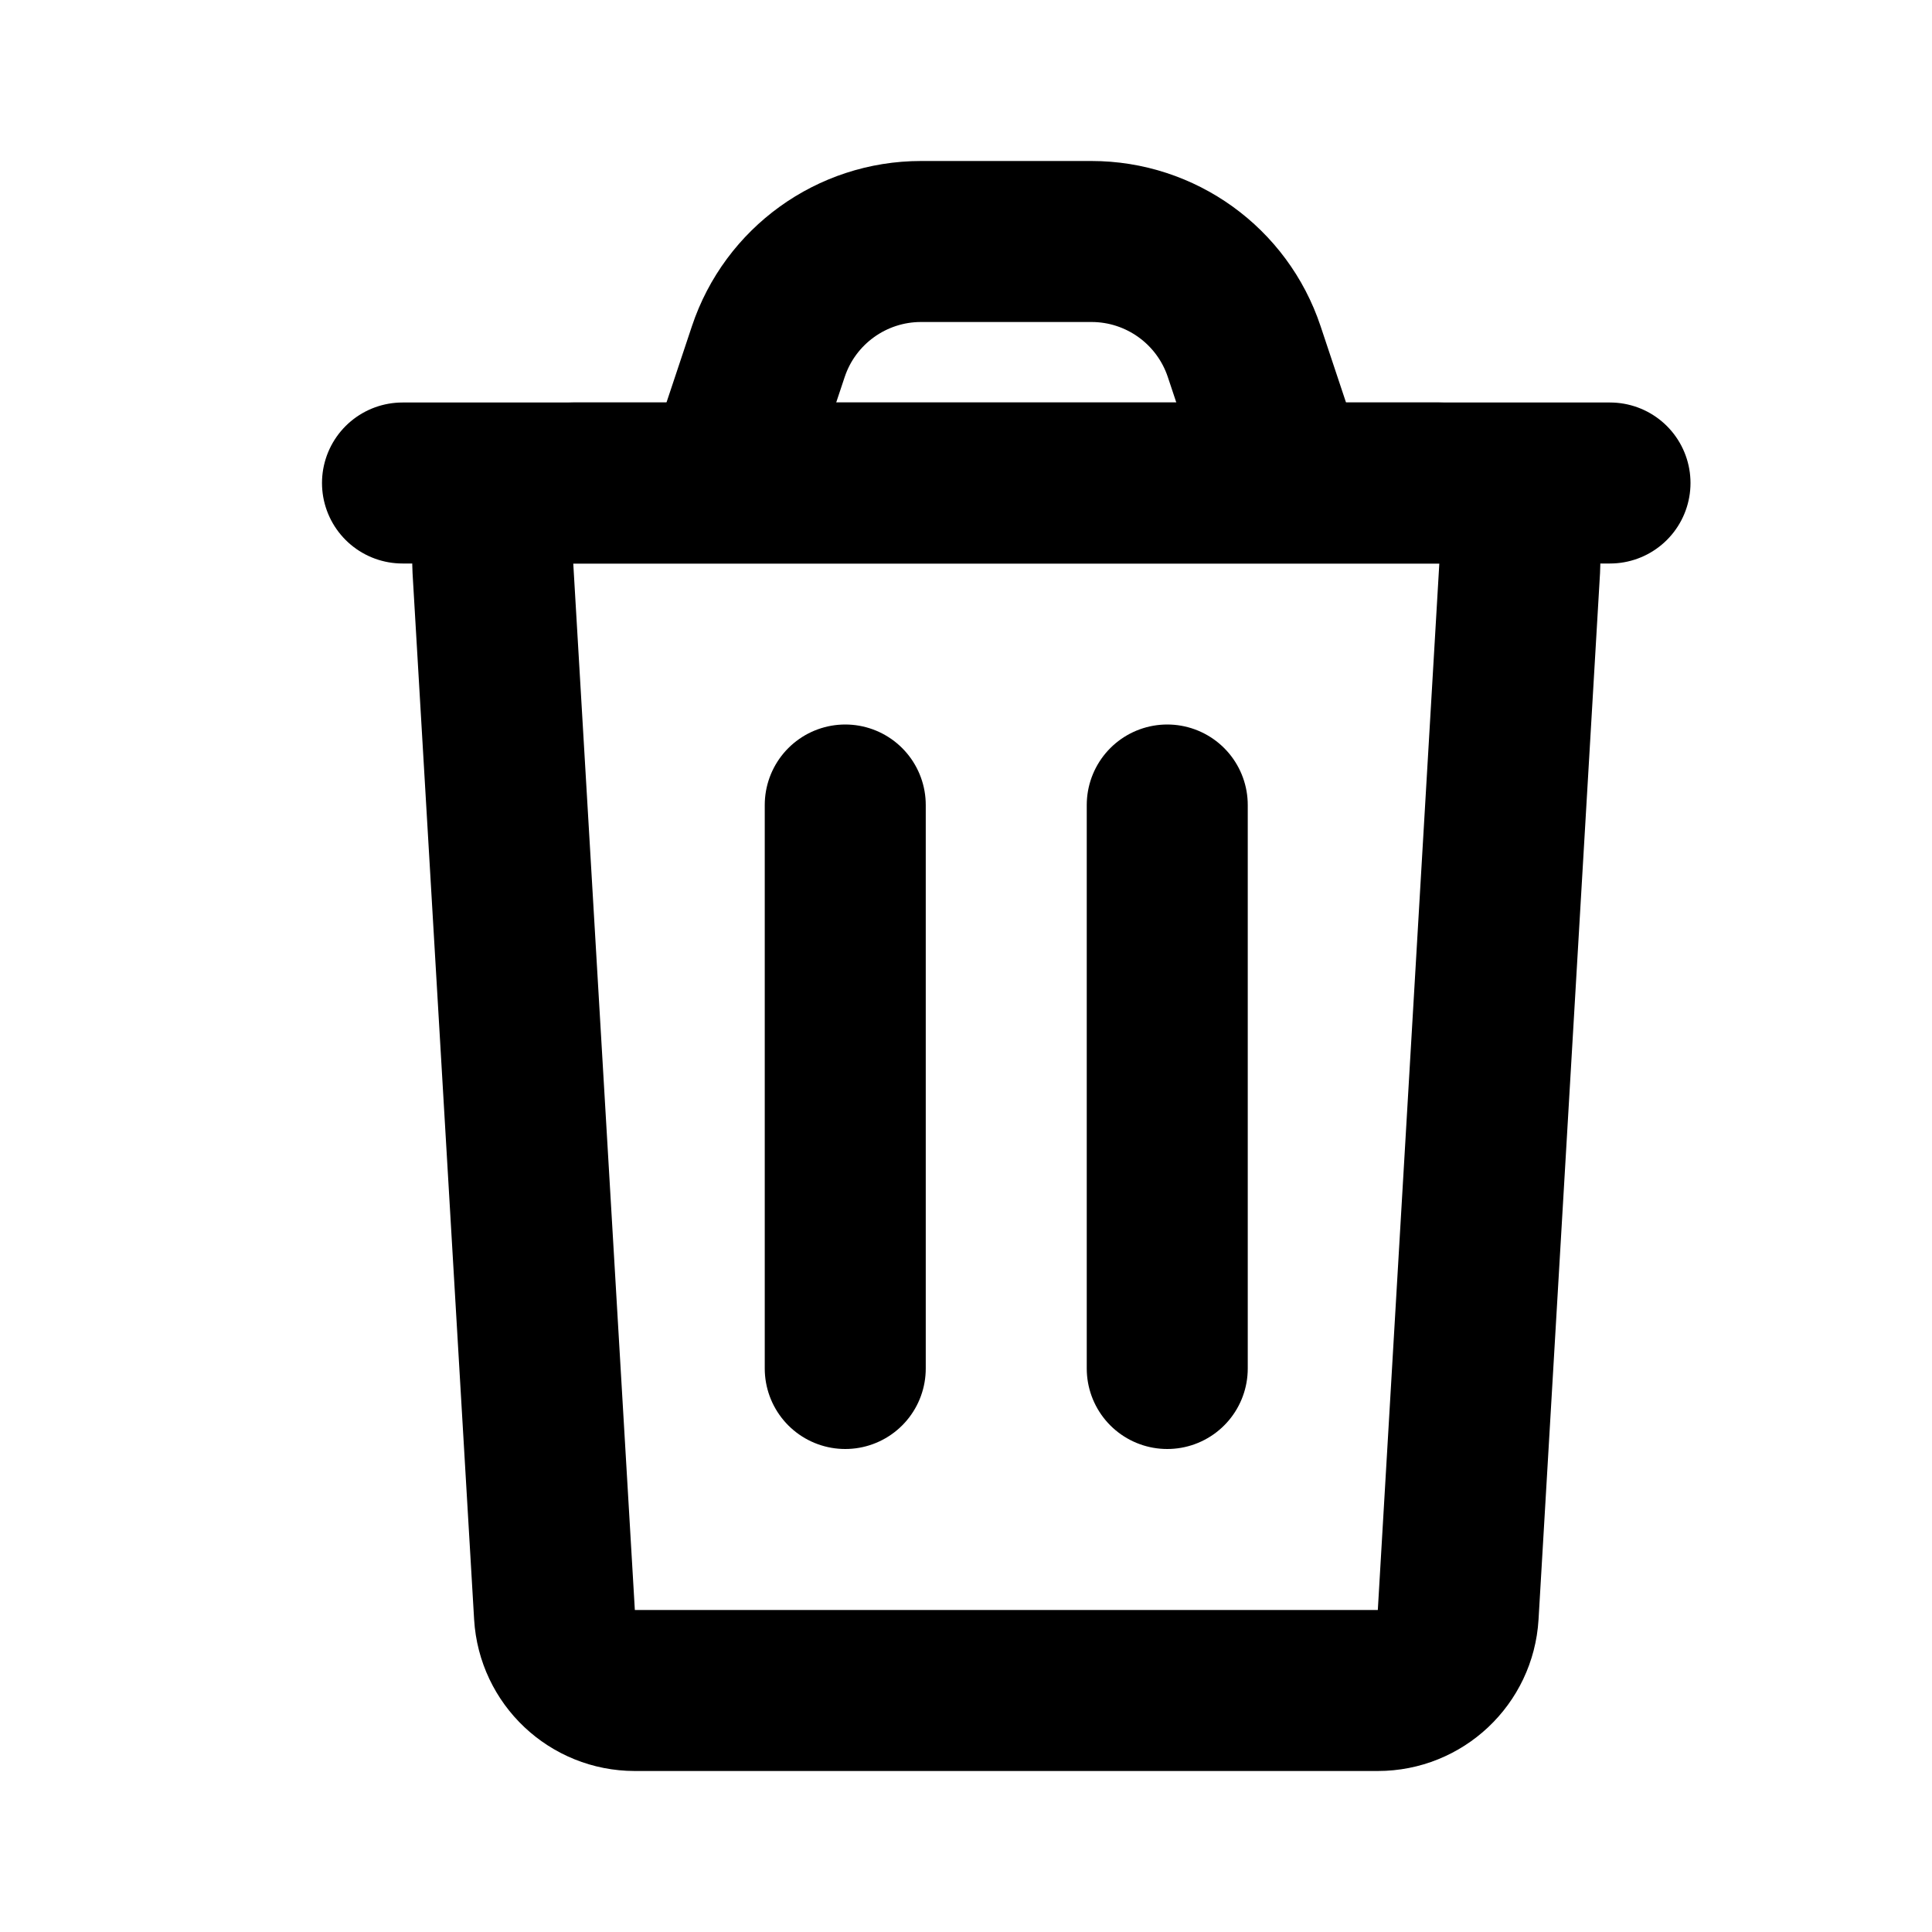
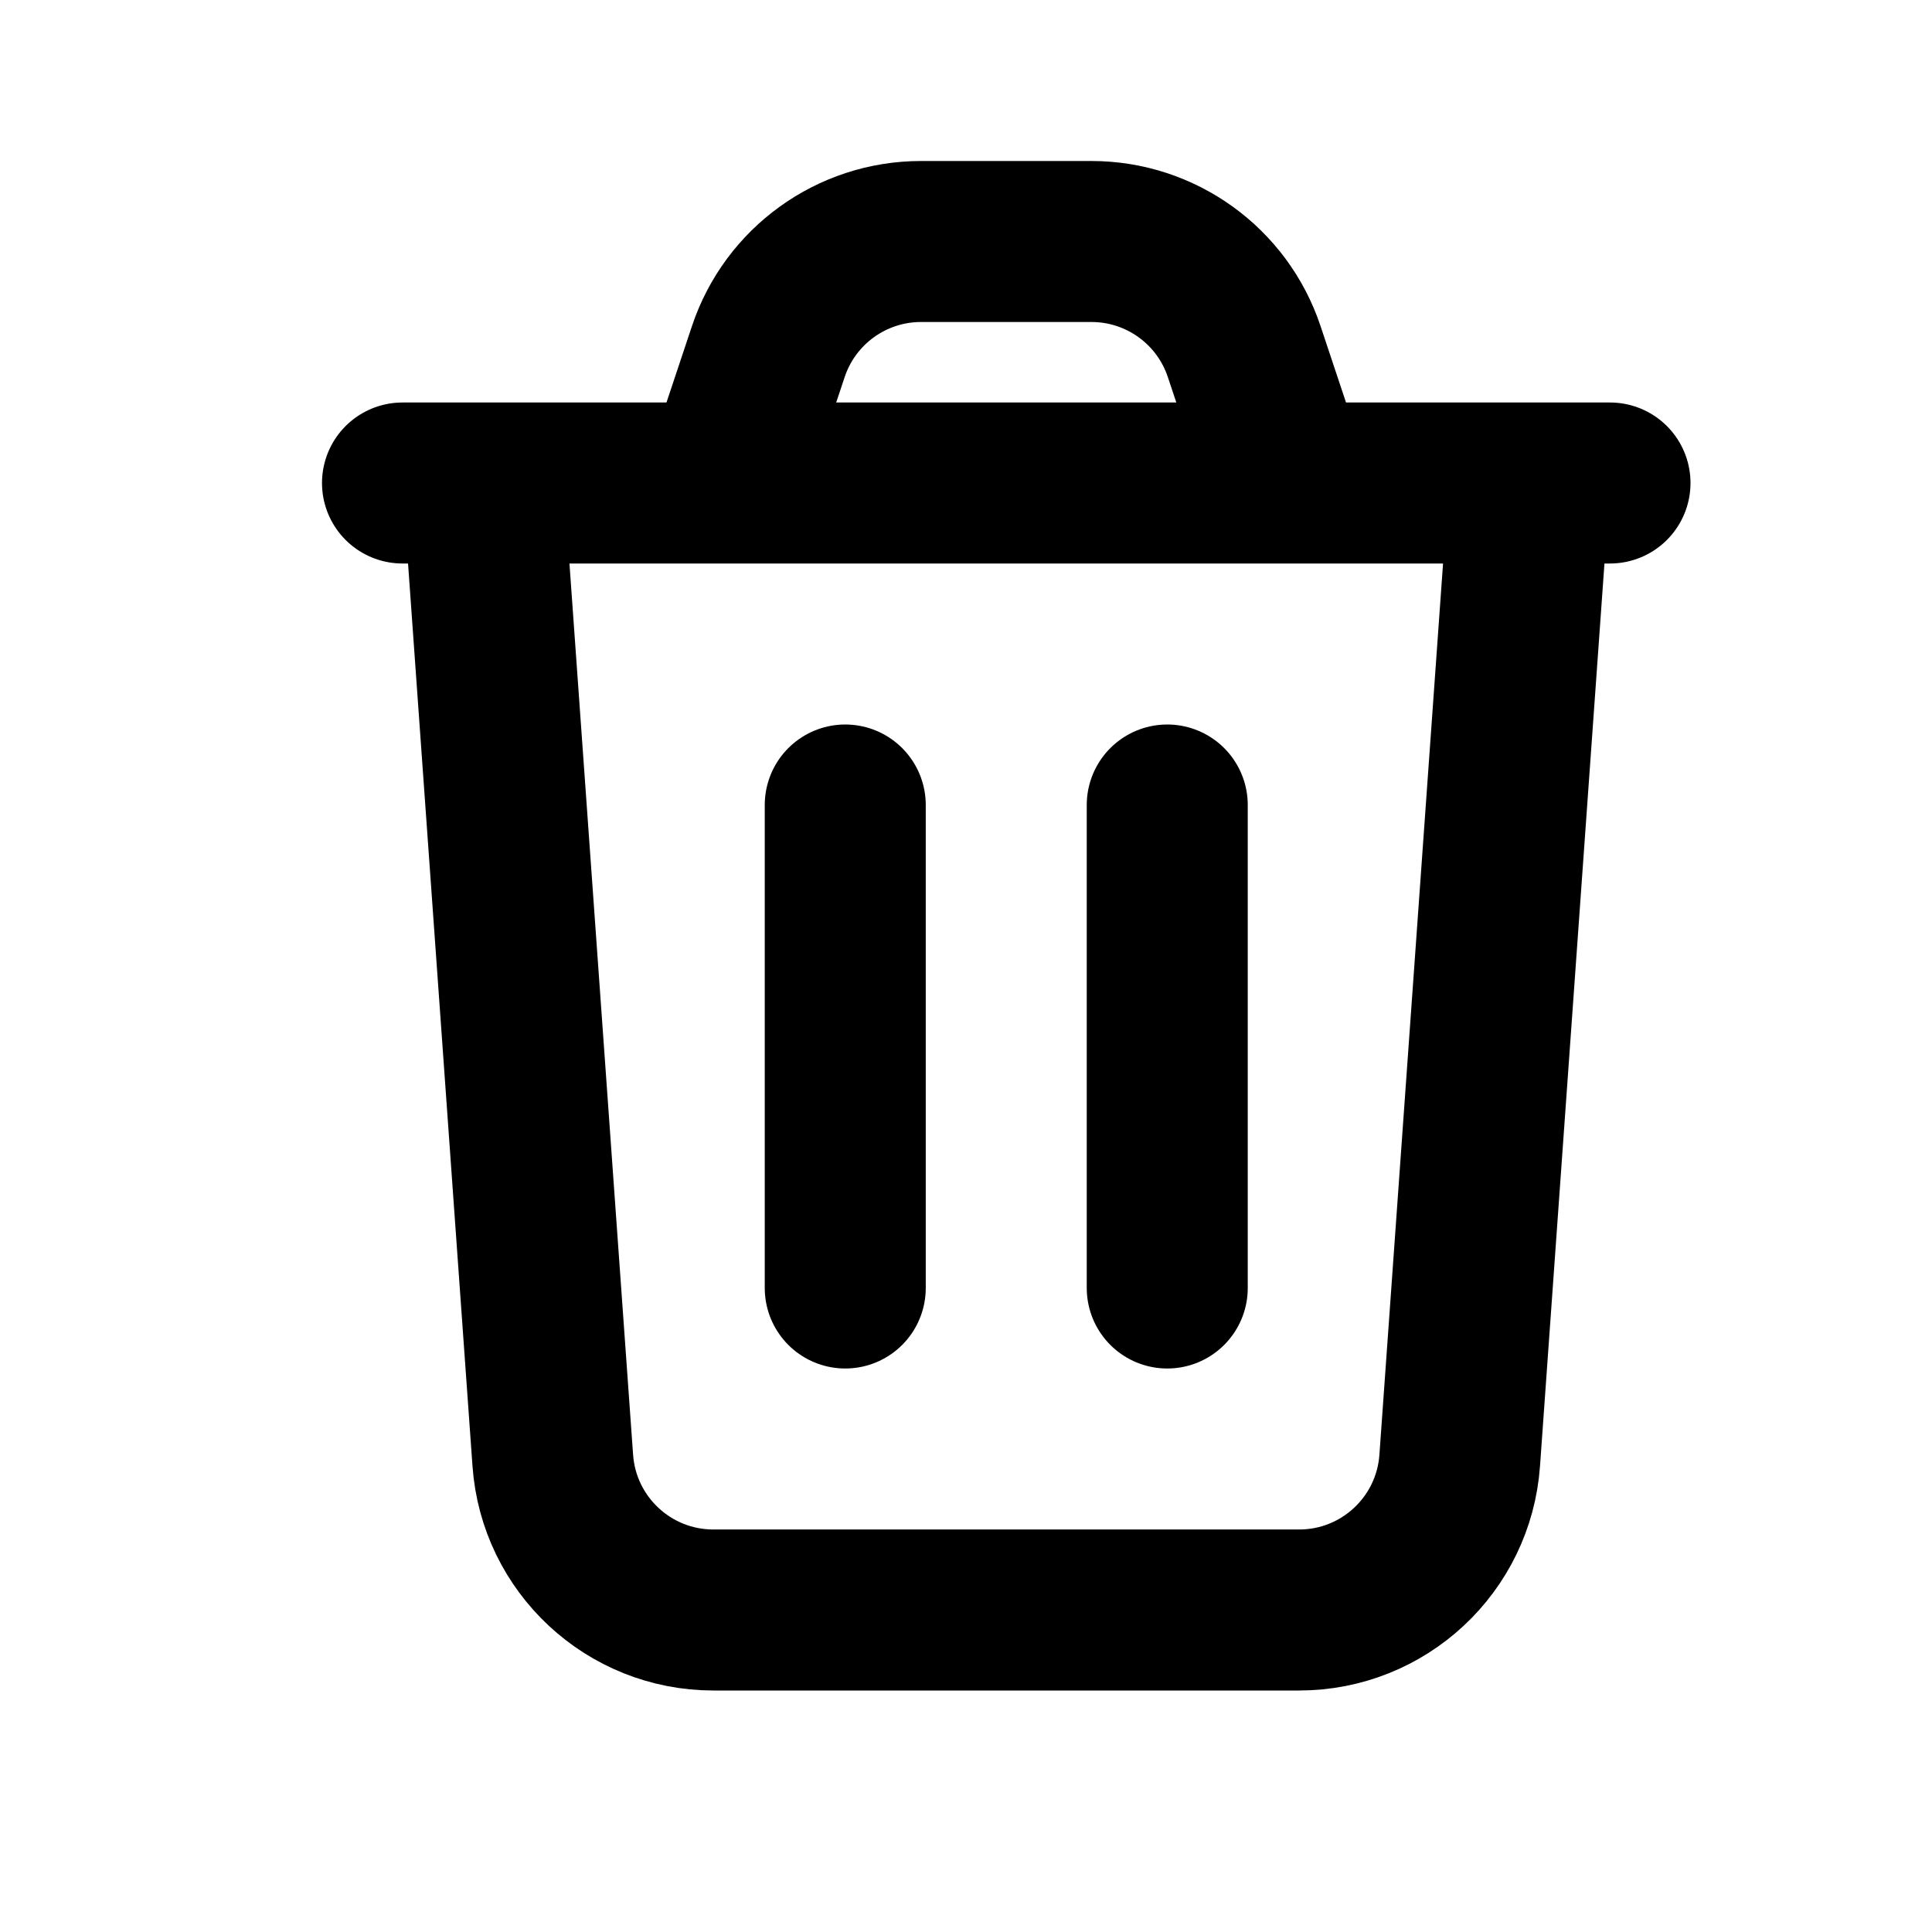
<svg xmlns="http://www.w3.org/2000/svg" class="humbleicons__icon" width="1em" height="1em" fill="none" stroke="currentColor" viewBox="0 0 24 24" style="top: .125em; position: relative;">
  <g stroke-width="2">
-     <path d="M6.888 20.059l-.765-13A1 1 0 017.12 6H17.88a1 1 0 01.998 1.059l-.764 13a1 1 0 01-.999.941H7.886a1 1 0 01-.998-.941z" />
-     <path stroke-linecap="round" stroke-linejoin="round" d="M10.5 10v7" />
+     <path d="M6 6l.867 12.142A2 2 0 008.862 20h7.276a2 2 0 001.995-1.858L19 6" />
+     <path stroke-linecap="round" stroke-linejoin="round" d="M10.5 10v6" />
    <path stroke-linecap="round" stroke-linejoin="round" d="M20 6H5" />
    <path d="M9 6l.544-1.632A2 2 0 0111.441 3h2.117a2 2 0 011.898 1.368L16 6" />
-     <path stroke-linecap="round" stroke-linejoin="round" d="M14.5 10v7" />
+     <path stroke-linecap="round" stroke-linejoin="round" d="M14.5 10v6" />
  </g>
</svg>
